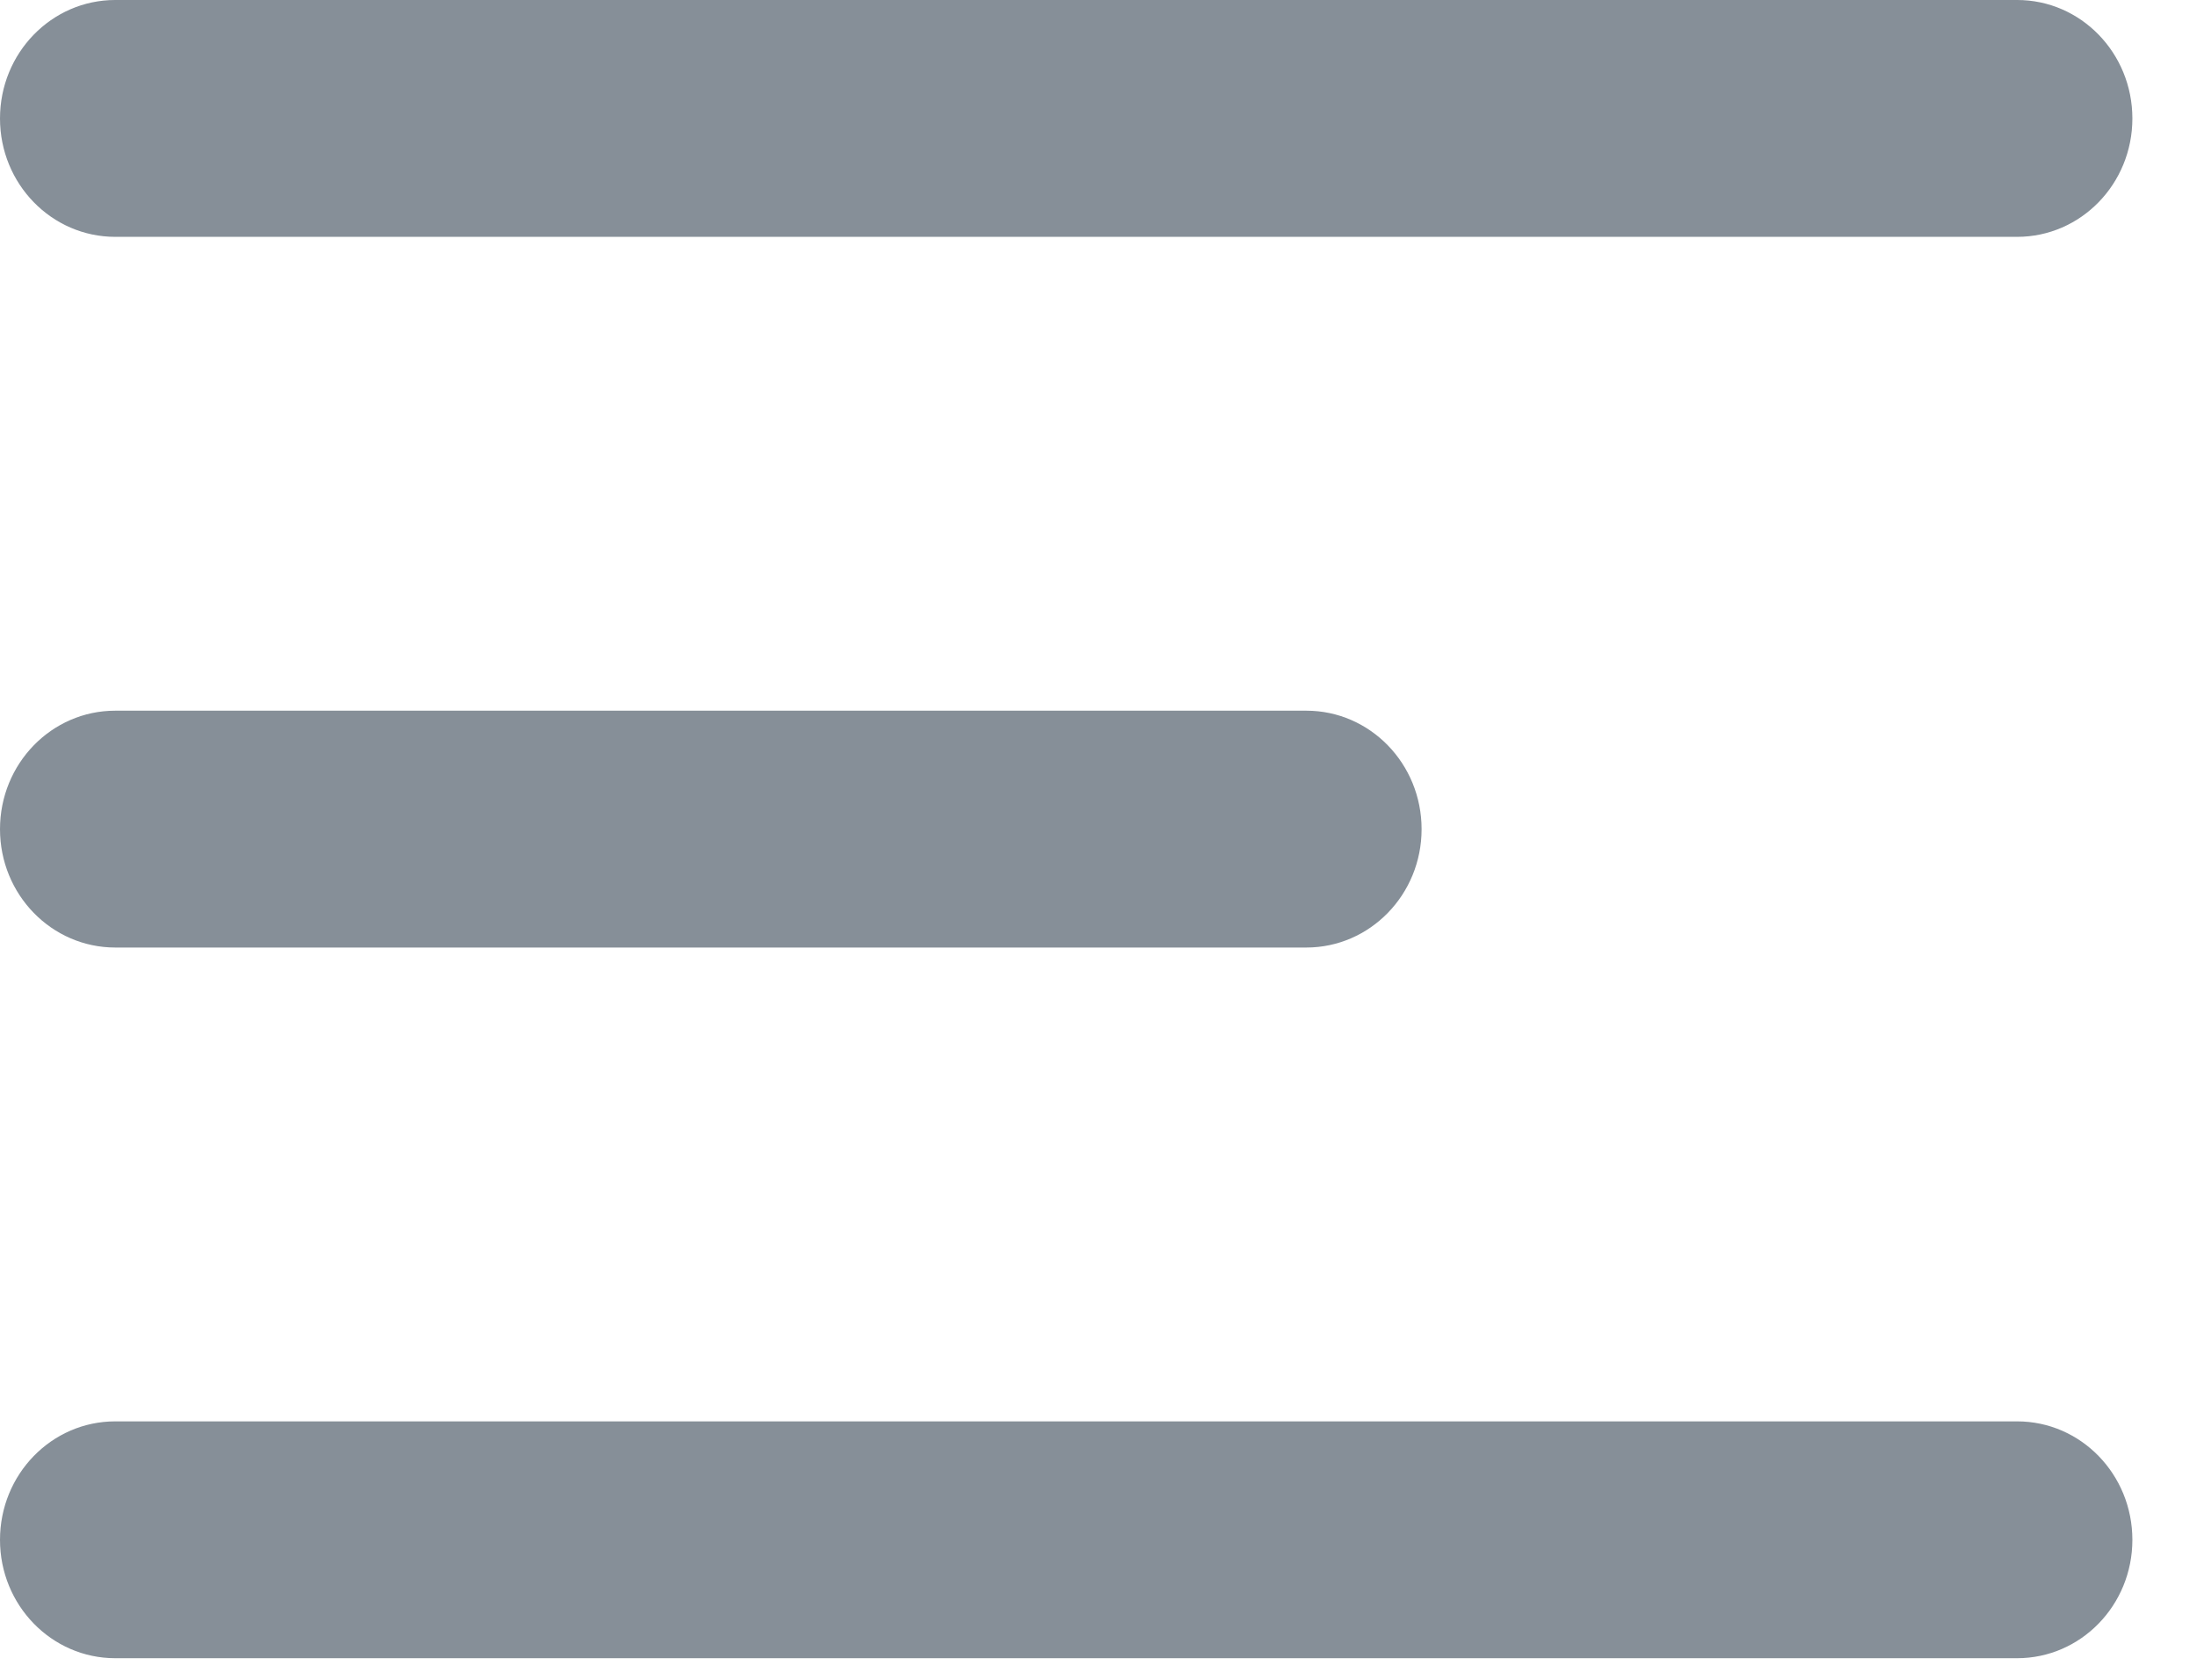
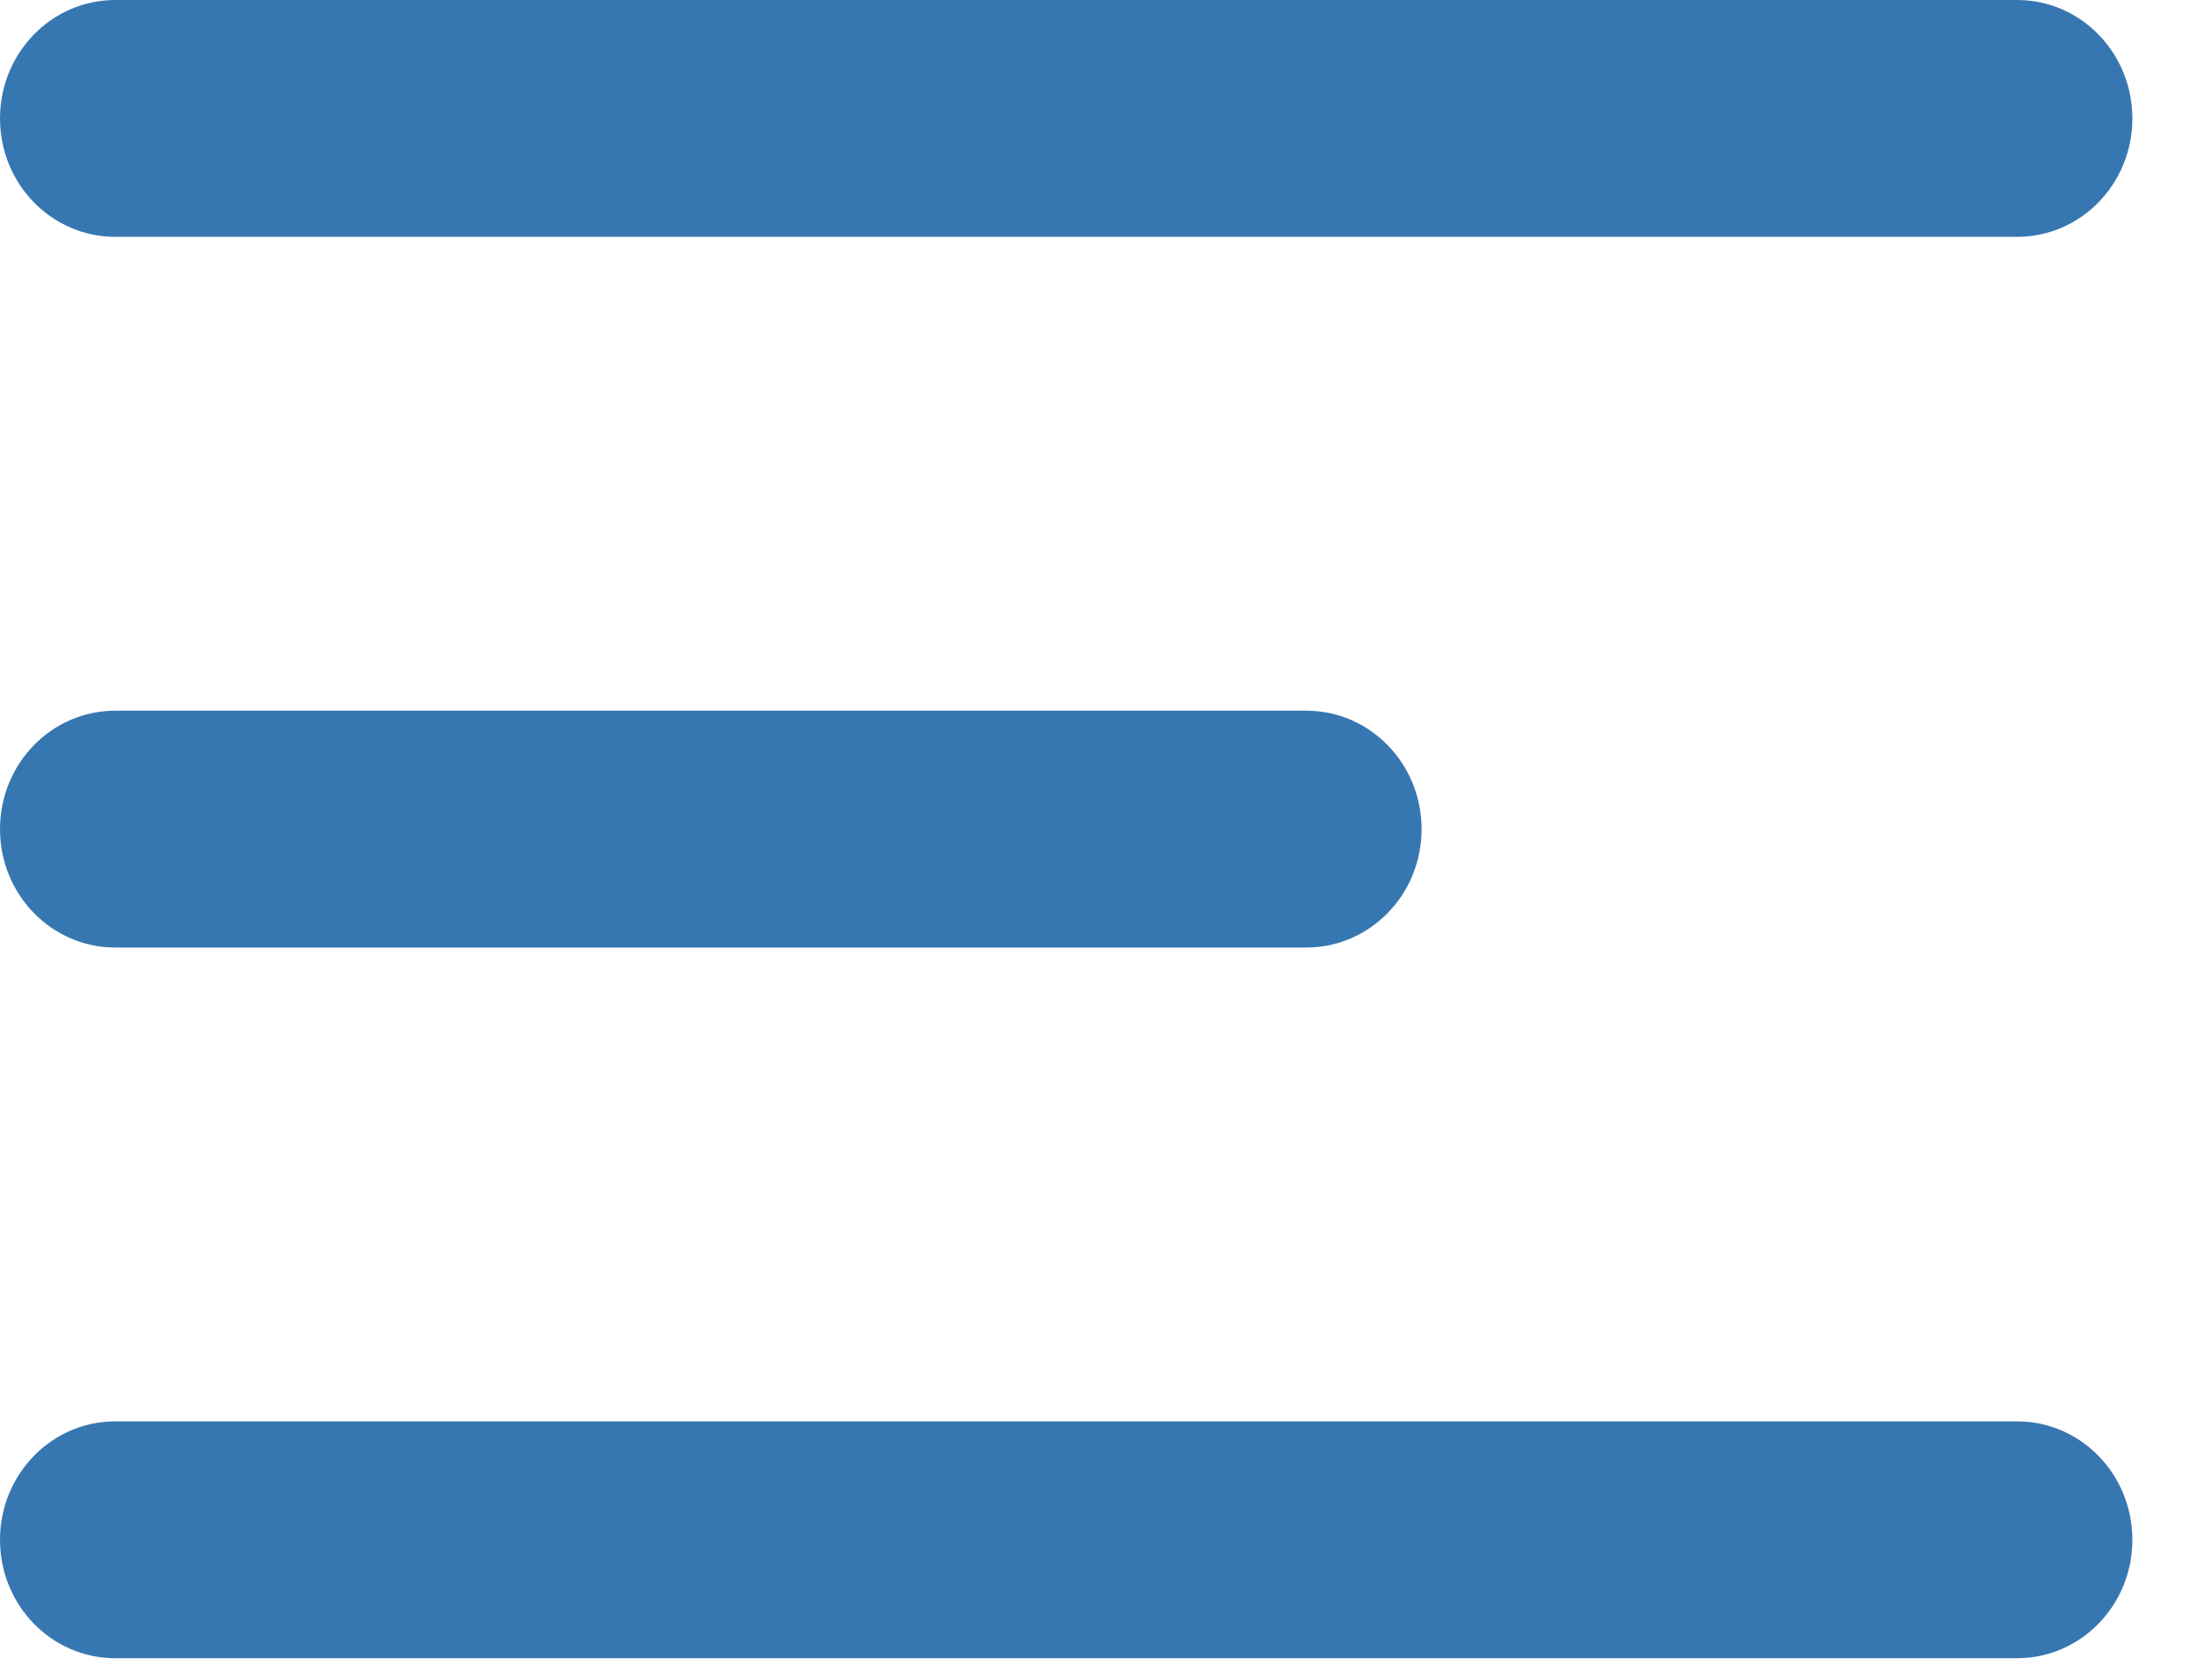
<svg xmlns="http://www.w3.org/2000/svg" width="17" height="13" viewBox="0 0 17 13" fill="none">
-   <path fill-rule="evenodd" clip-rule="evenodd" d="M0 11.917C0 11.41 0.399 11 0.892 11H15.608C16.101 11 16.5 11.41 16.5 11.917C16.5 12.423 16.101 12.833 15.608 12.833H0.892C0.399 12.833 0 12.423 0 11.917Z" fill="#868F98" />
-   <path fill-rule="evenodd" clip-rule="evenodd" d="M0 0.917C0 0.41 0.399 -6.10352e-05 0.892 -6.10352e-05H15.608C16.101 -6.10352e-05 16.5 0.41 16.5 0.917C16.5 1.423 16.101 1.833 15.608 1.833H0.892C0.399 1.833 0 1.423 0 0.917Z" fill="#868F98" />
-   <path fill-rule="evenodd" clip-rule="evenodd" d="M0 6.417C0 5.91 0.399 5.5 0.892 5.5H10.108C10.601 5.5 11 5.91 11 6.417C11 6.923 10.601 7.333 10.108 7.333H0.892C0.399 7.333 0 6.923 0 6.417Z" fill="#868F98" />
+   <path fill-rule="evenodd" clip-rule="evenodd" d="M0 11.917C0 11.41 0.399 11 0.892 11H15.608C16.101 11 16.5 11.41 16.5 11.917C16.5 12.423 16.101 12.833 15.608 12.833H0.892C0.399 12.833 0 12.423 0 11.917Z" fill="#3777B1" />
+   <path fill-rule="evenodd" clip-rule="evenodd" d="M0 0.917C0 0.41 0.399 0 0.892 0H15.608C16.101 0 16.5 0.41 16.5 0.917C16.5 1.423 16.101 1.833 15.608 1.833H0.892C0.399 1.833 0 1.423 0 0.917Z" fill="#3777B1" />
+   <path fill-rule="evenodd" clip-rule="evenodd" d="M0 6.417C0 5.91 0.399 5.5 0.892 5.5H10.108C10.601 5.5 11 5.91 11 6.417C11 6.923 10.601 7.333 10.108 7.333H0.892C0.399 7.333 0 6.923 0 6.417Z" fill="#3777B1" />
</svg>
